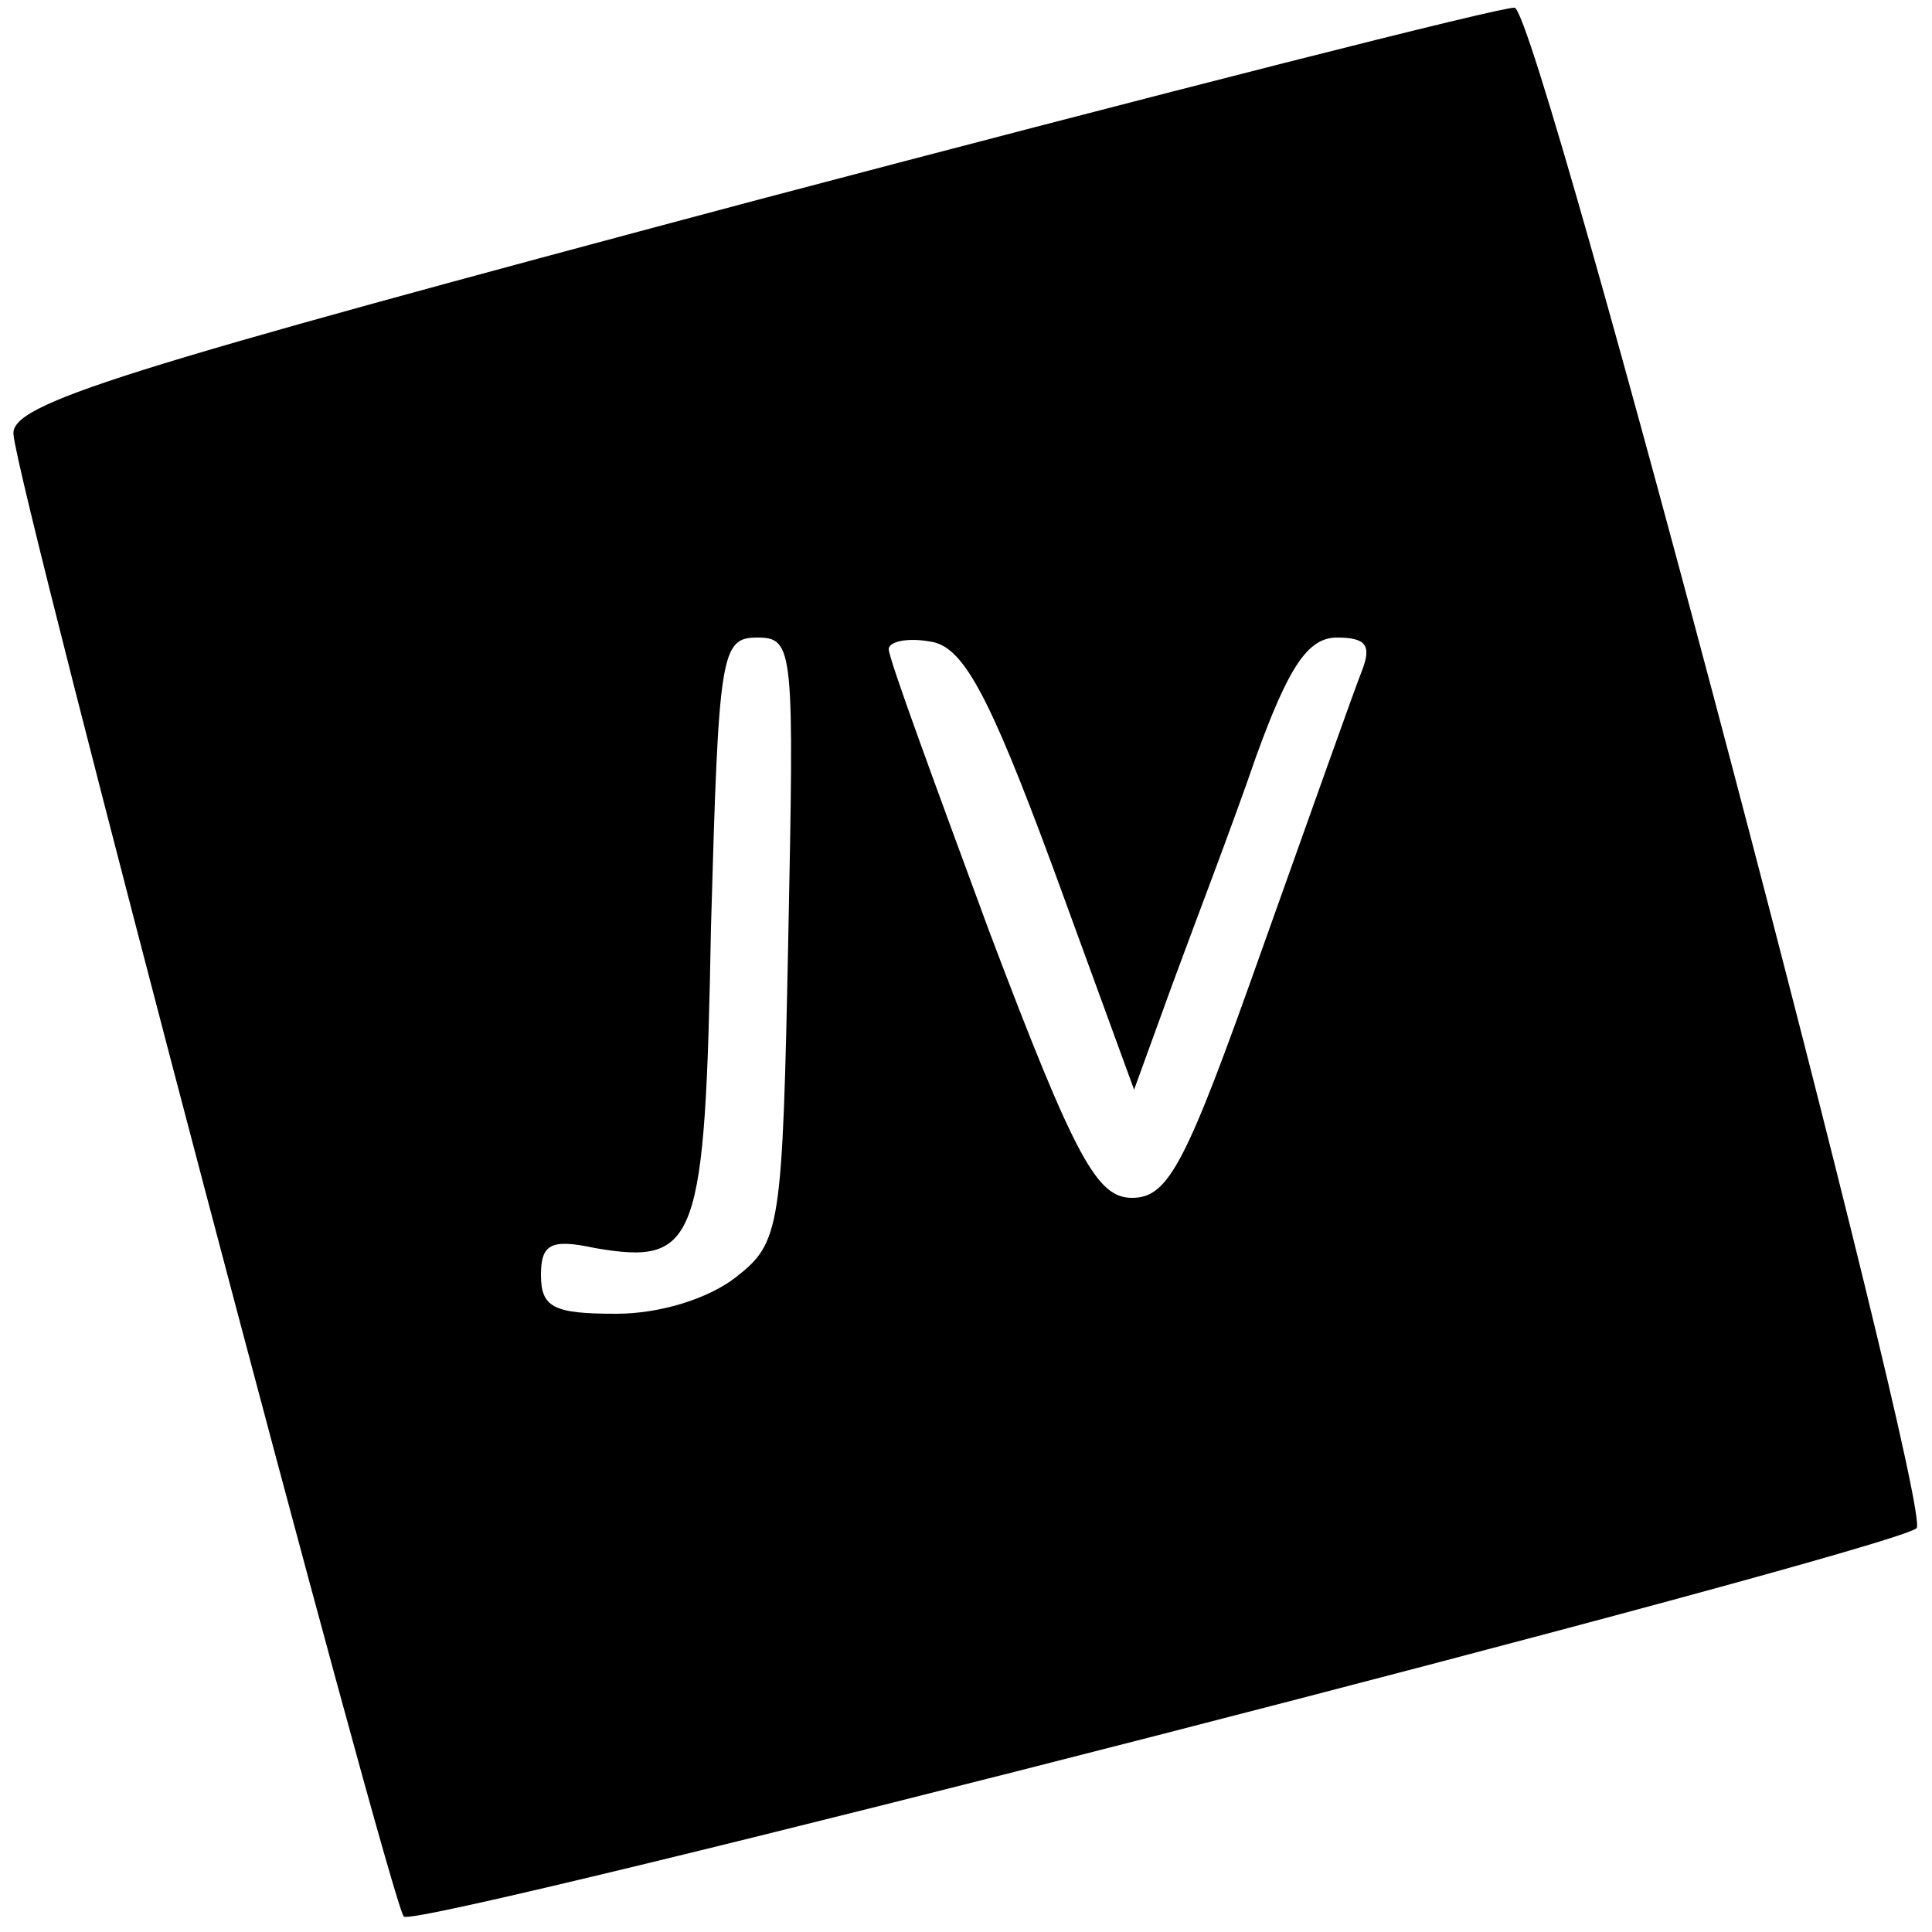
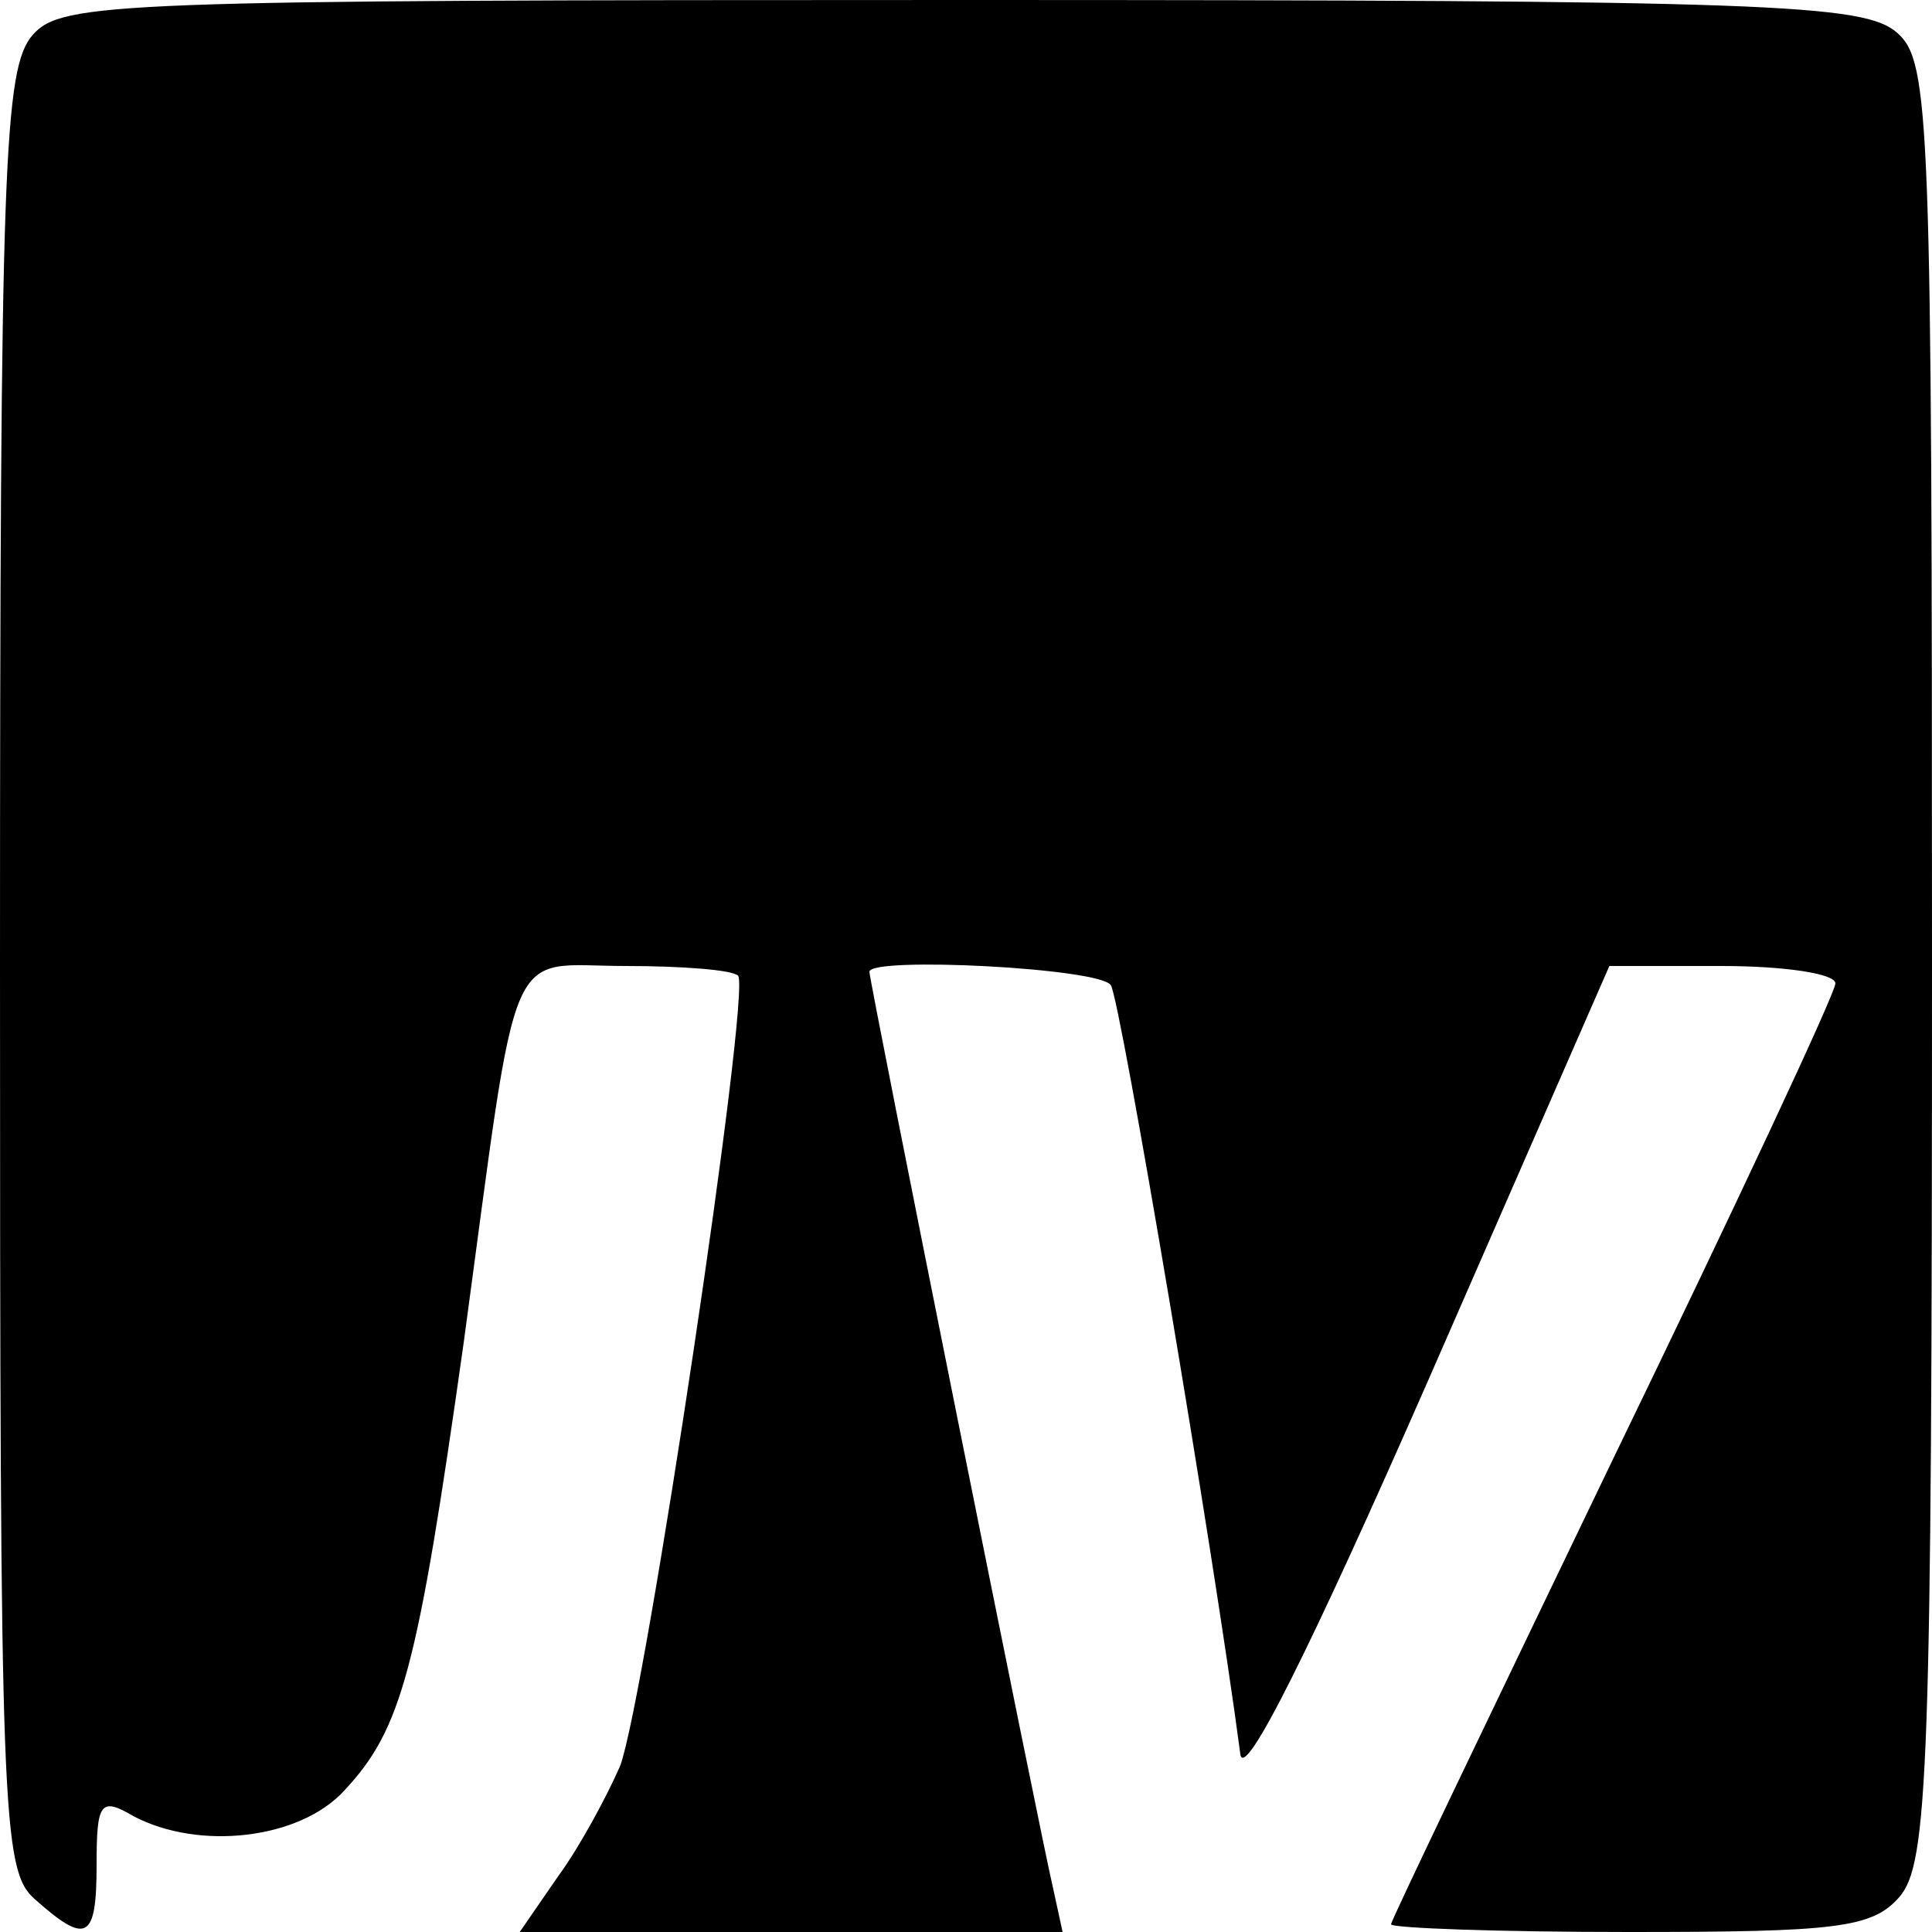
<svg xmlns="http://www.w3.org/2000/svg" version="1.0" width="100pt" height="100pt" viewBox="0 0 100 100" preserveAspectRatio="xMidYMid meet">
  <g transform="translate(0,100) scale(0.1,-0.1)" fill="#000000" stroke="none">
-     <path d="M390 896 c-330 -88 -385 -105 -383 -121 2 -28 195 -759 202 -767 6 -7 769 189 783 201 9 8 -195 784 -208 787 -5 1 -182 -44 -394 -100z m18 -382 c-3 -150 -4 -157 -27 -175 -14 -11 -39 -19 -62 -19 -32 0 -39 3 -39 20 0 16 5 19 28 14 53 -9 57 2 60 166 4 142 5 150 24 150 19 0 19 -6 16 -156z m137 37 l42 -115 20 55 c11 30 31 82 43 117 17 47 27 62 42 62 15 0 18 -4 13 -17 -4 -10 -27 -75 -52 -145 -39 -110 -48 -128 -67 -128 -18 0 -29 19 -74 138 -28 76 -52 141 -52 146 0 4 10 6 21 4 17 -2 30 -25 64 -117z" />
+     <path d="M17 982 c-15 -17 -17 -65 -17 -484 0 -438 1 -466 18 -481 27 -24 32 -21 32 18 0 32 2 35 19 25 34 -18 86 -12 109 13 30 32 38 62 62 232 29 214 21 195 84 195 29 0 55 -2 58 -5 7 -7 -48 -374 -61 -409 -7 -16 -21 -42 -32 -57 l-20 -29 141 0 140 0 -5 23 c-6 25 -95 469 -95 474 0 8 120 2 125 -7 5 -8 53 -292 67 -398 2 -14 36 54 97 193 l94 215 58 0 c33 0 59 -4 59 -9 0 -5 -52 -116 -115 -246 -63 -131 -115 -239 -115 -241 0 -2 56 -4 123 -4 107 0 126 2 140 18 15 17 17 65 17 484 0 438 -1 466 -18 481 -17 15 -65 17 -484 17 -438 0 -466 -1 -481 -18z" />
  </g>
</svg>
